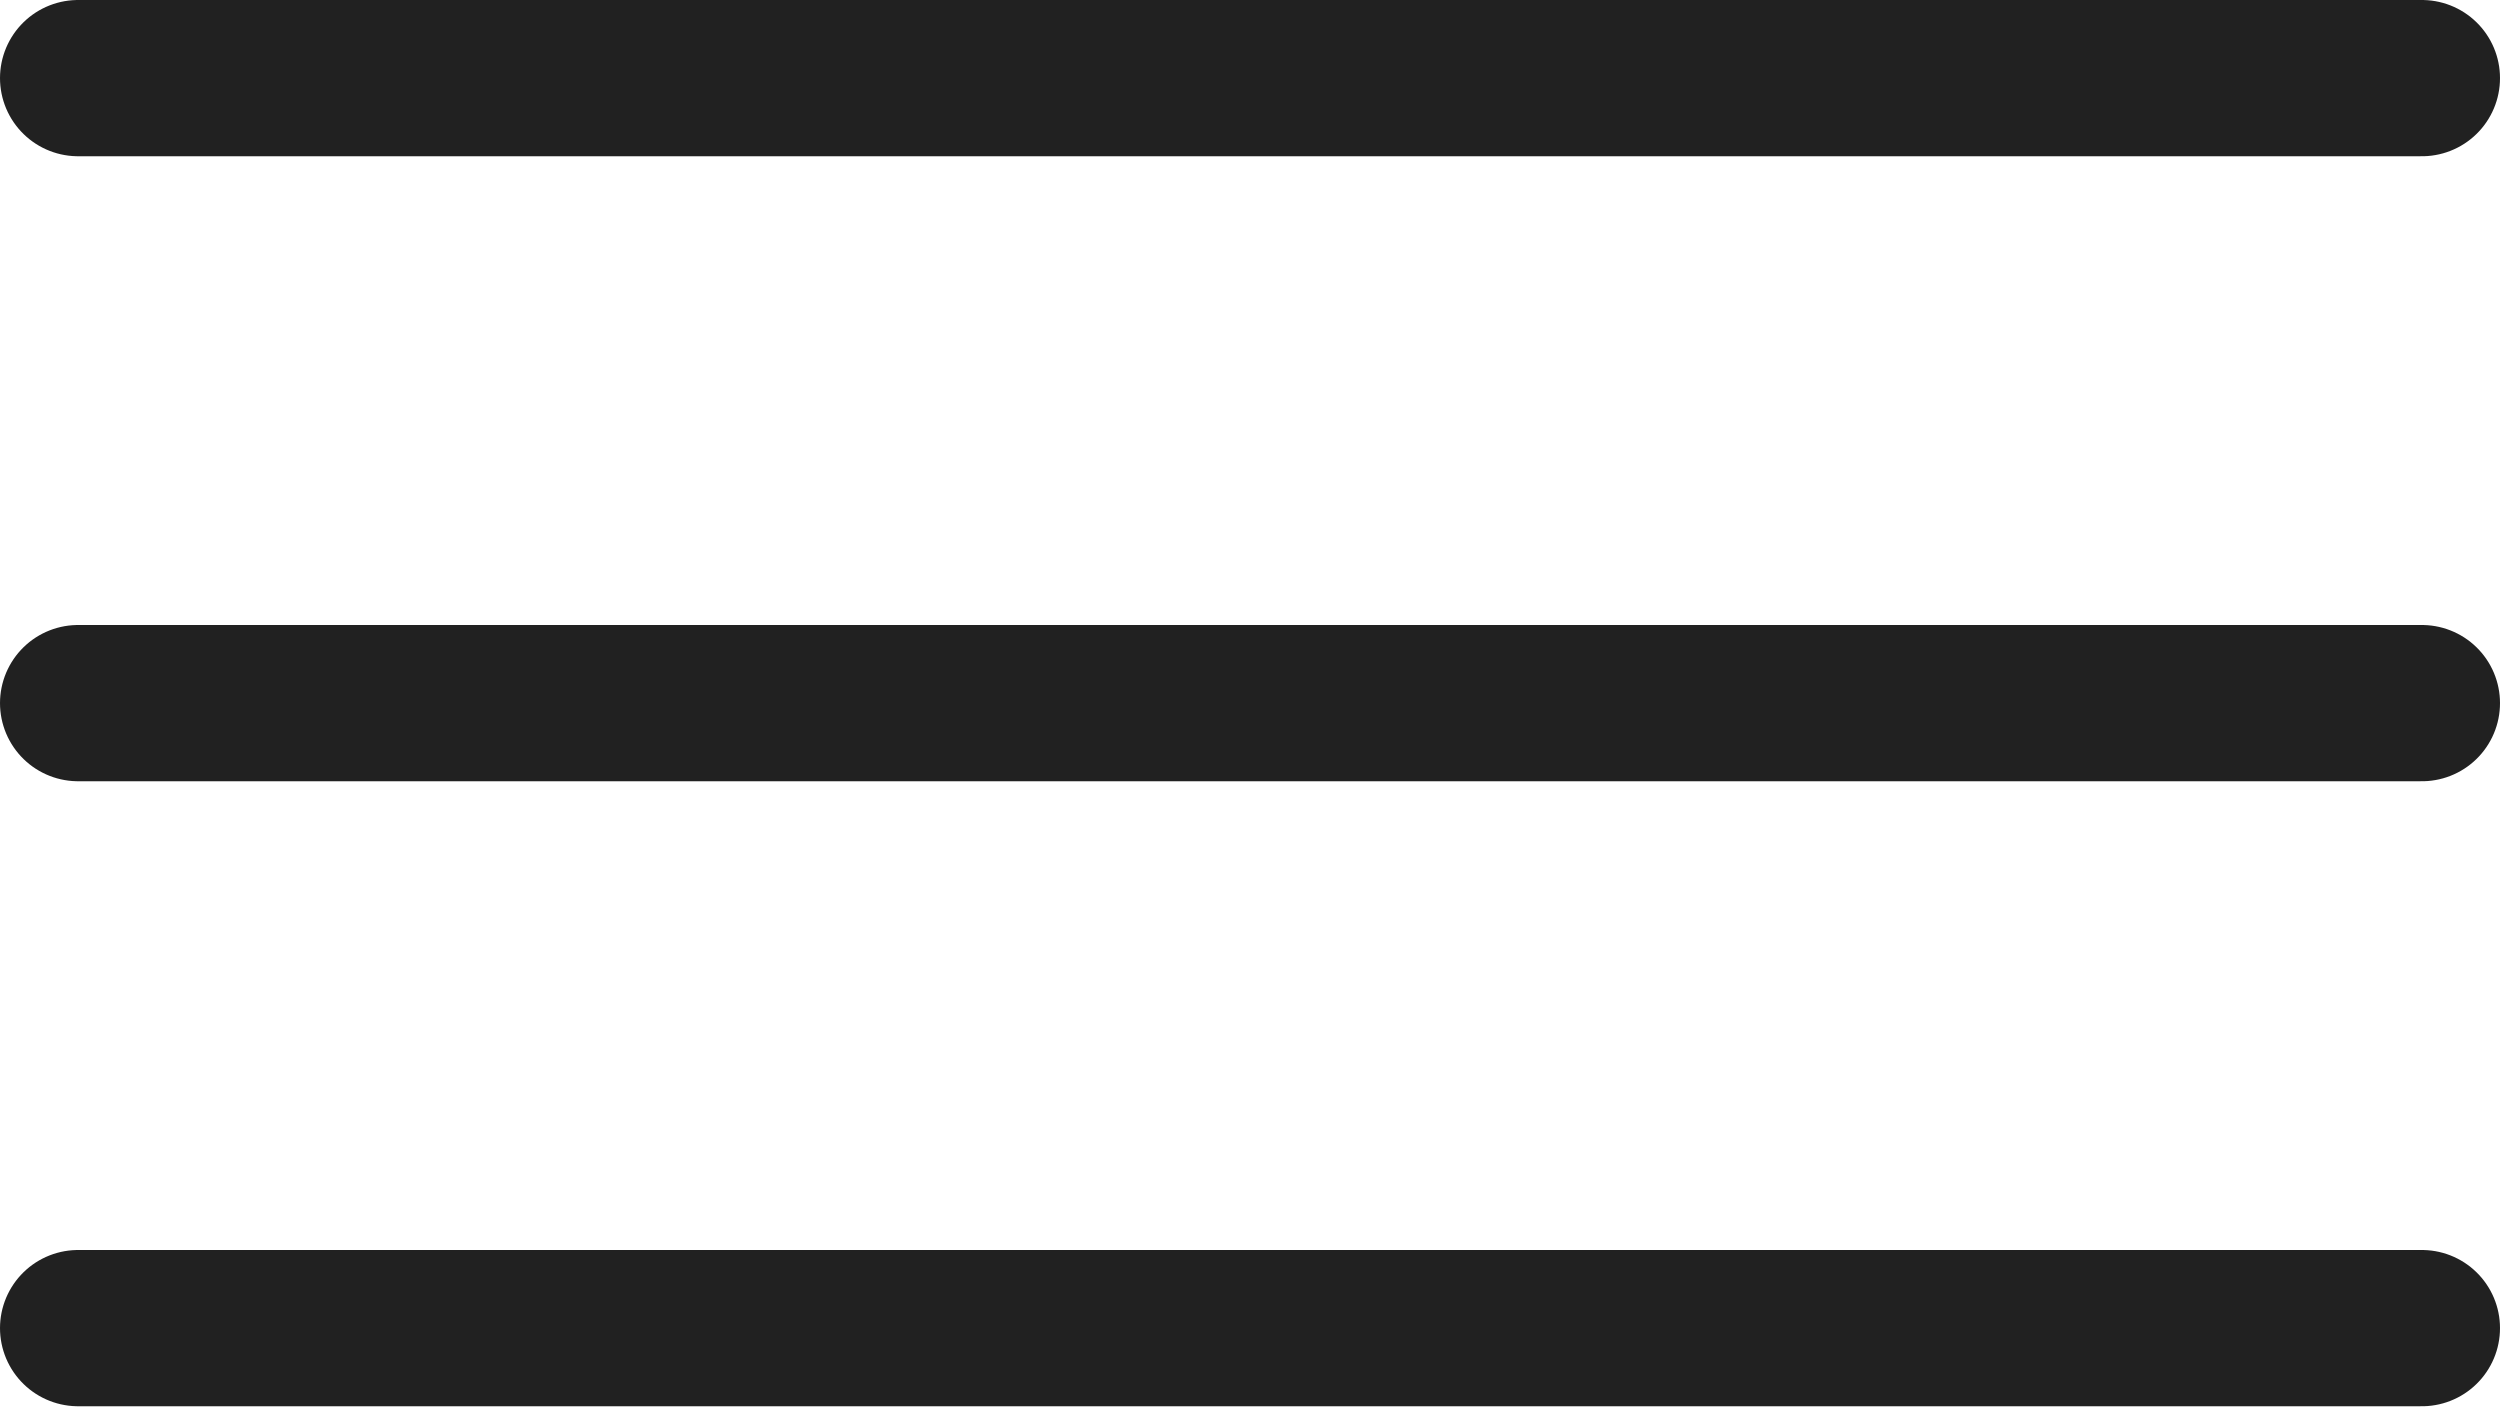
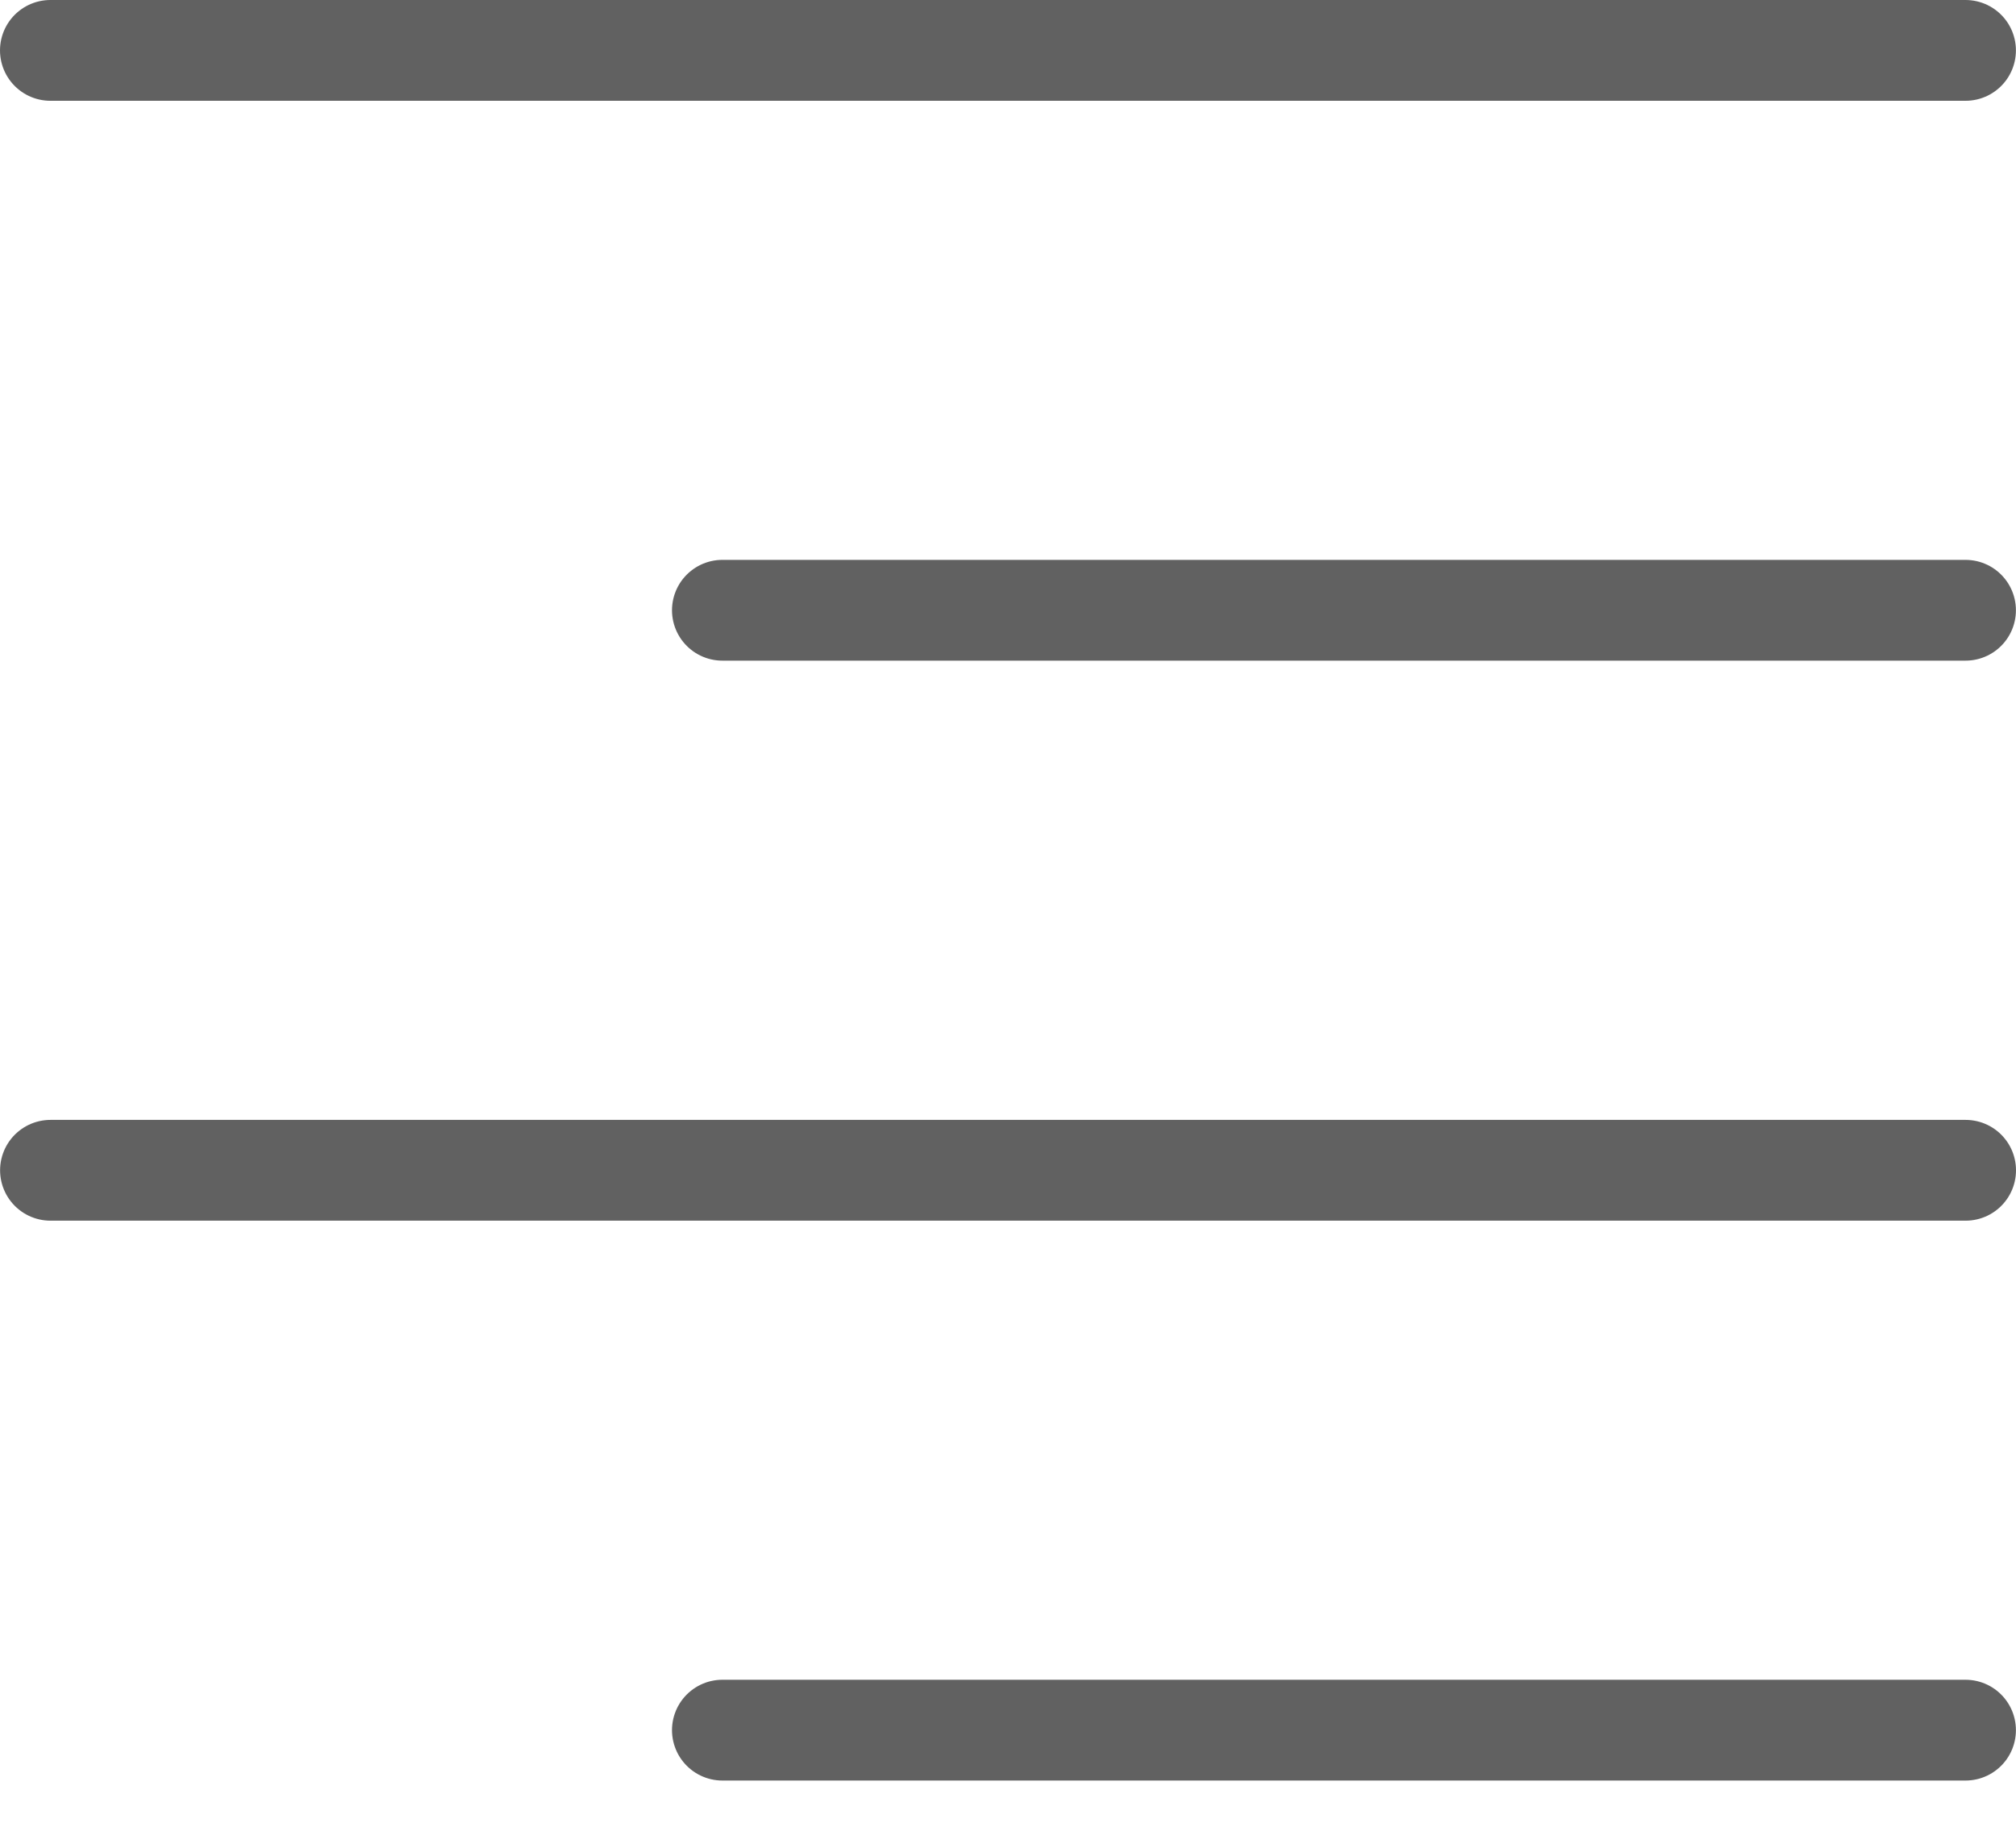
- <svg xmlns="http://www.w3.org/2000/svg" width="32" height="18" viewBox="0 0 32 18" fill="none">
-   <line x1="1" y1="1" x2="31" y2="1" stroke="#212121" stroke-width="2" stroke-linecap="round" />
-   <line x1="1" y1="9" x2="31" y2="9" stroke="#212121" stroke-width="2" stroke-linecap="round" />
-   <line x1="1" y1="17" x2="31" y2="17" stroke="#212121" stroke-width="2" stroke-linecap="round" />
+ <svg xmlns="http://www.w3.org/2000/svg" width="24" height="22" viewBox="0 0 24 22" fill="none">
+   <line x1="23.399" y1="0.6" x2="0.6" y2="0.6" stroke="#616161" stroke-width="1.2" stroke-linecap="round" />
+   <line x1="23.4" y1="13.934" x2="0.601" y2="13.934" stroke="#616161" stroke-width="1.2" stroke-linecap="round" />
+   <line x1="23.399" y1="7.266" x2="8.6" y2="7.266" stroke="#616161" stroke-width="1.2" stroke-linecap="round" />
+   <line x1="23.399" y1="20.6" x2="8.6" y2="20.6" stroke="#616161" stroke-width="1.2" stroke-linecap="round" />
</svg>
